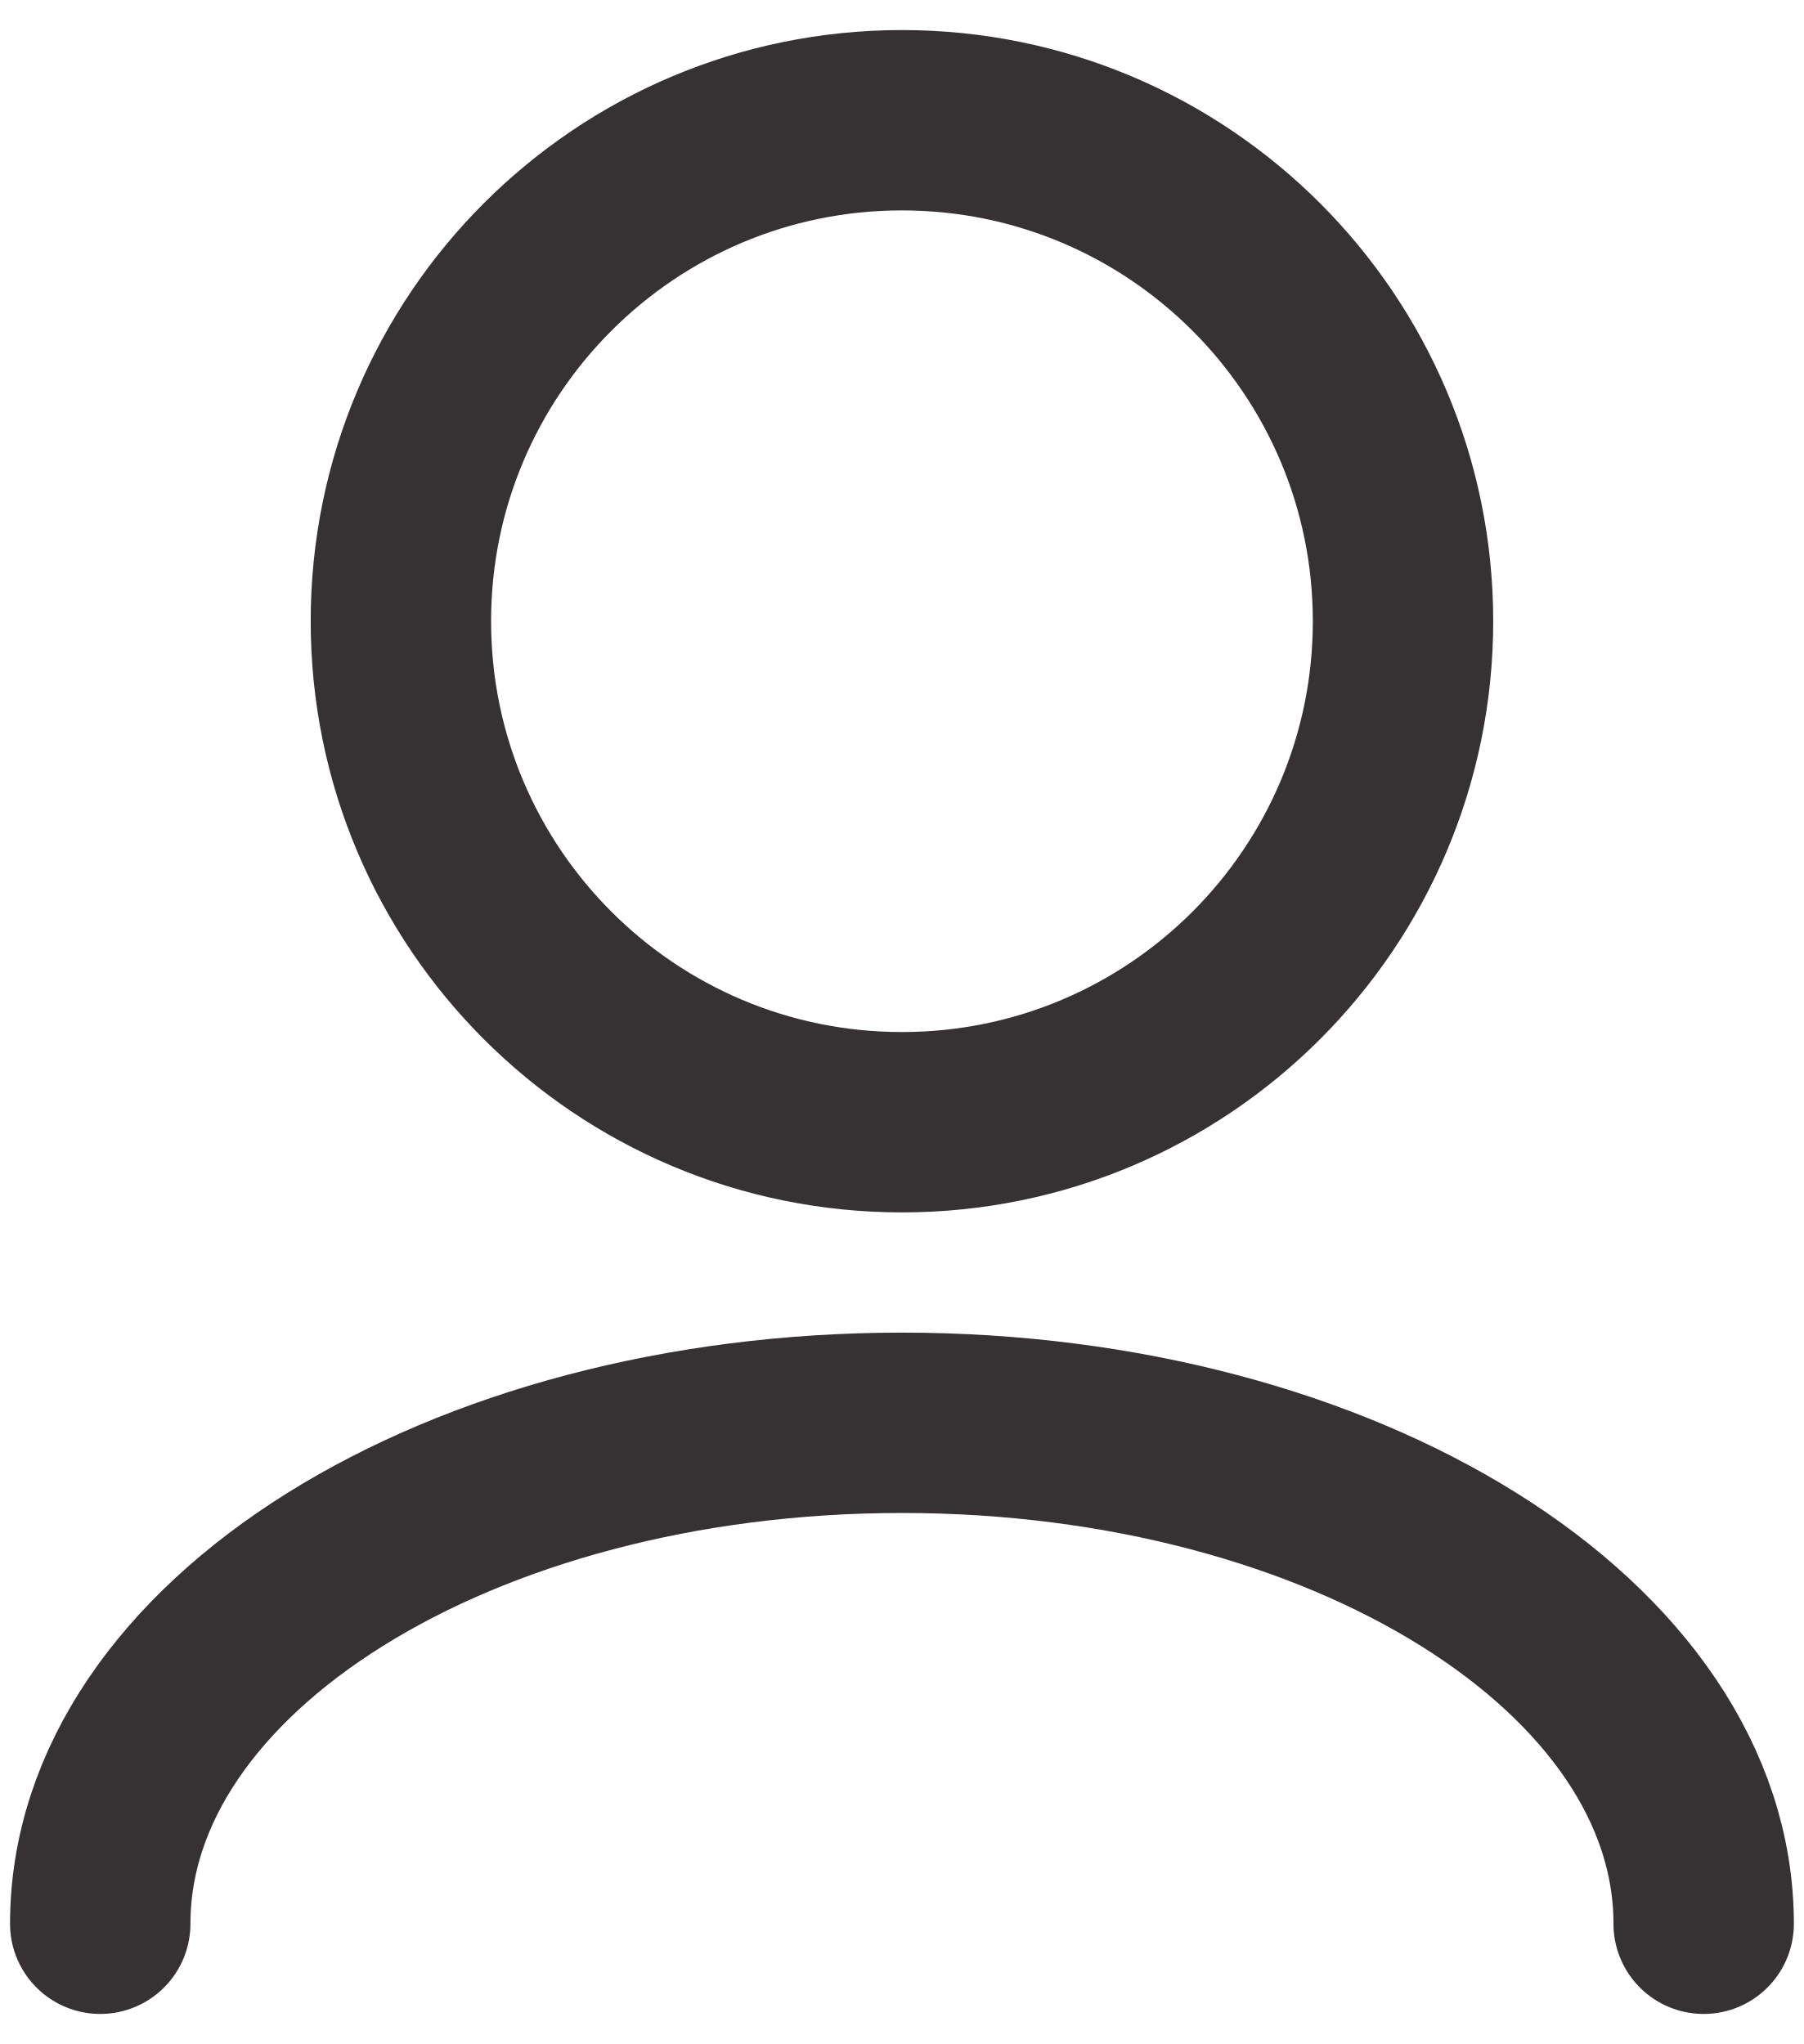
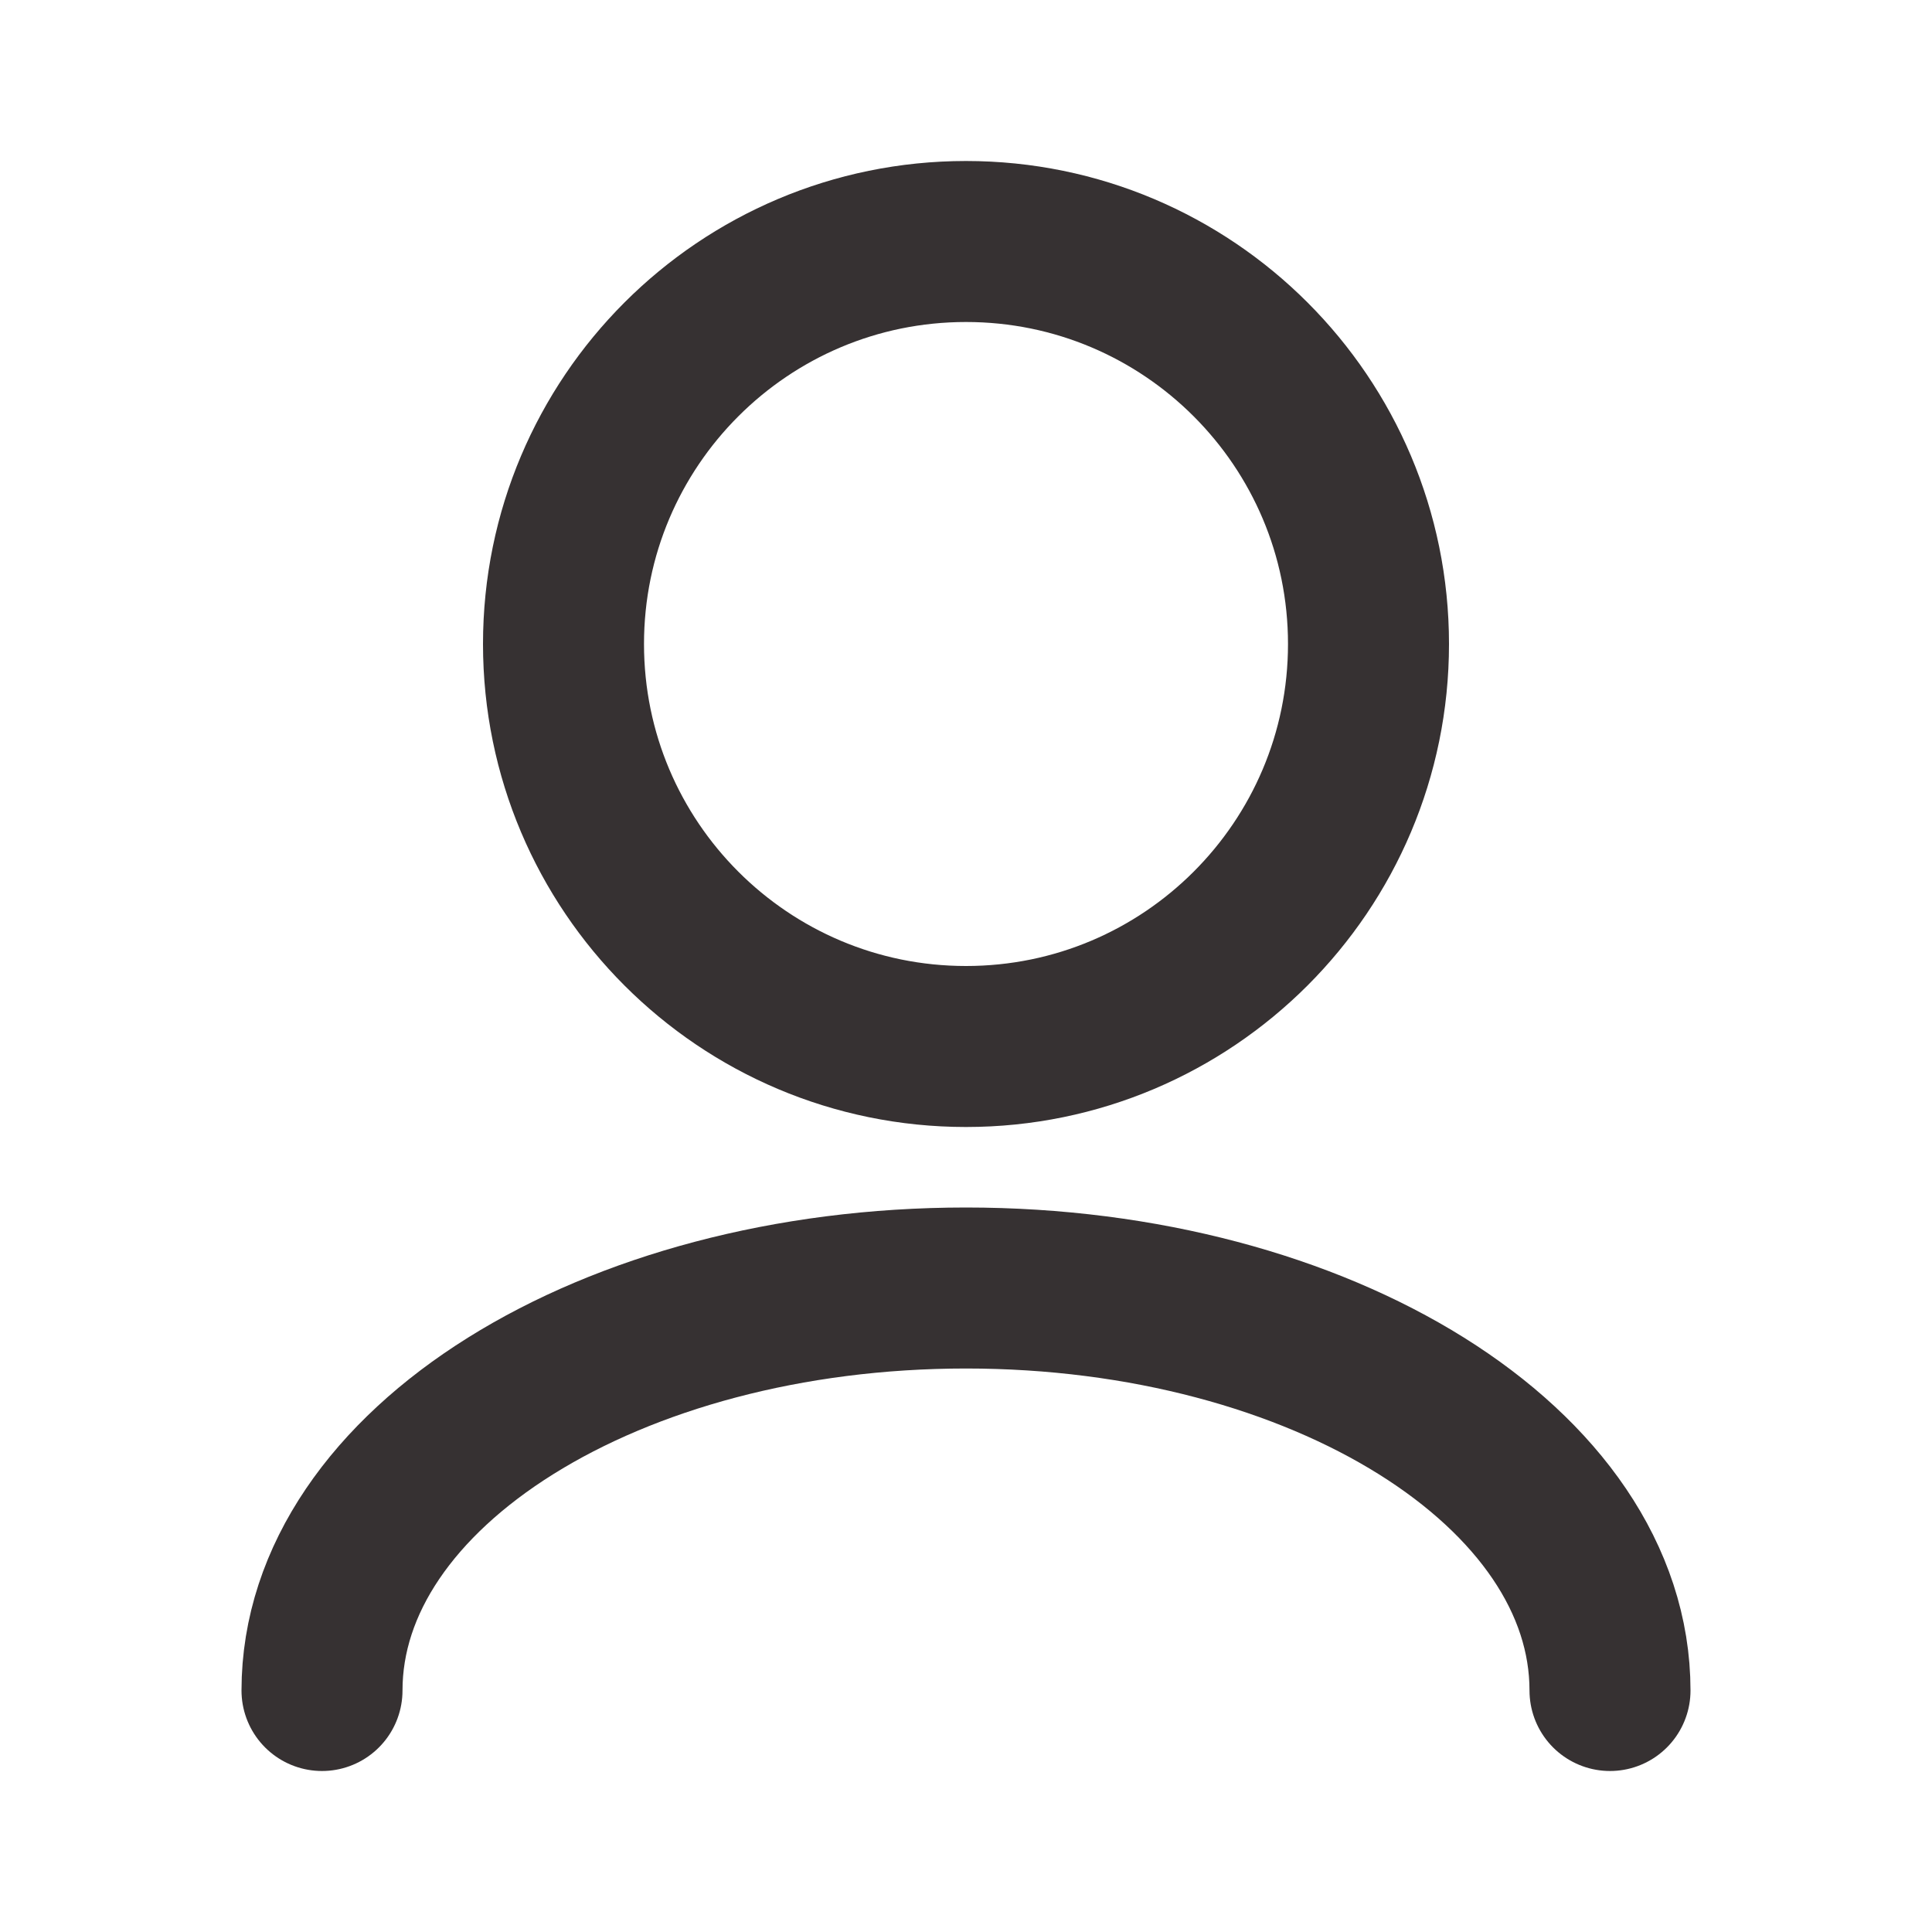
- <svg xmlns="http://www.w3.org/2000/svg" width="30" height="34" viewBox="0 0 30 34" fill="none">
-   <path d="M28.333 32C28.333 27.398 22.364 23.667 15 23.667C7.636 23.667 1.667 27.398 1.667 32M15 18.667C10.398 18.667 6.667 14.936 6.667 10.333C6.667 5.731 10.398 2 15 2C19.602 2 23.333 5.731 23.333 10.333C23.333 14.936 19.602 18.667 15 18.667Z" stroke="#363132" stroke-width="3" stroke-linecap="round" stroke-linejoin="round" />
+ <svg xmlns="http://www.w3.org/2000/svg" width="24" height="24" viewBox="0 0 24 24" fill="none">
+   <path d="M20 21C20 18.239 16.418 16 12 16C7.582 16 4 18.239 4 21M12 13C9.239 13 7 10.761 7 8C7 5.239 9.239 3 12 3C14.761 3 17 5.239 17 8C17 10.761 14.761 13 12 13Z" stroke="#363132" stroke-width="2" stroke-linecap="round" stroke-linejoin="round" />
</svg>
